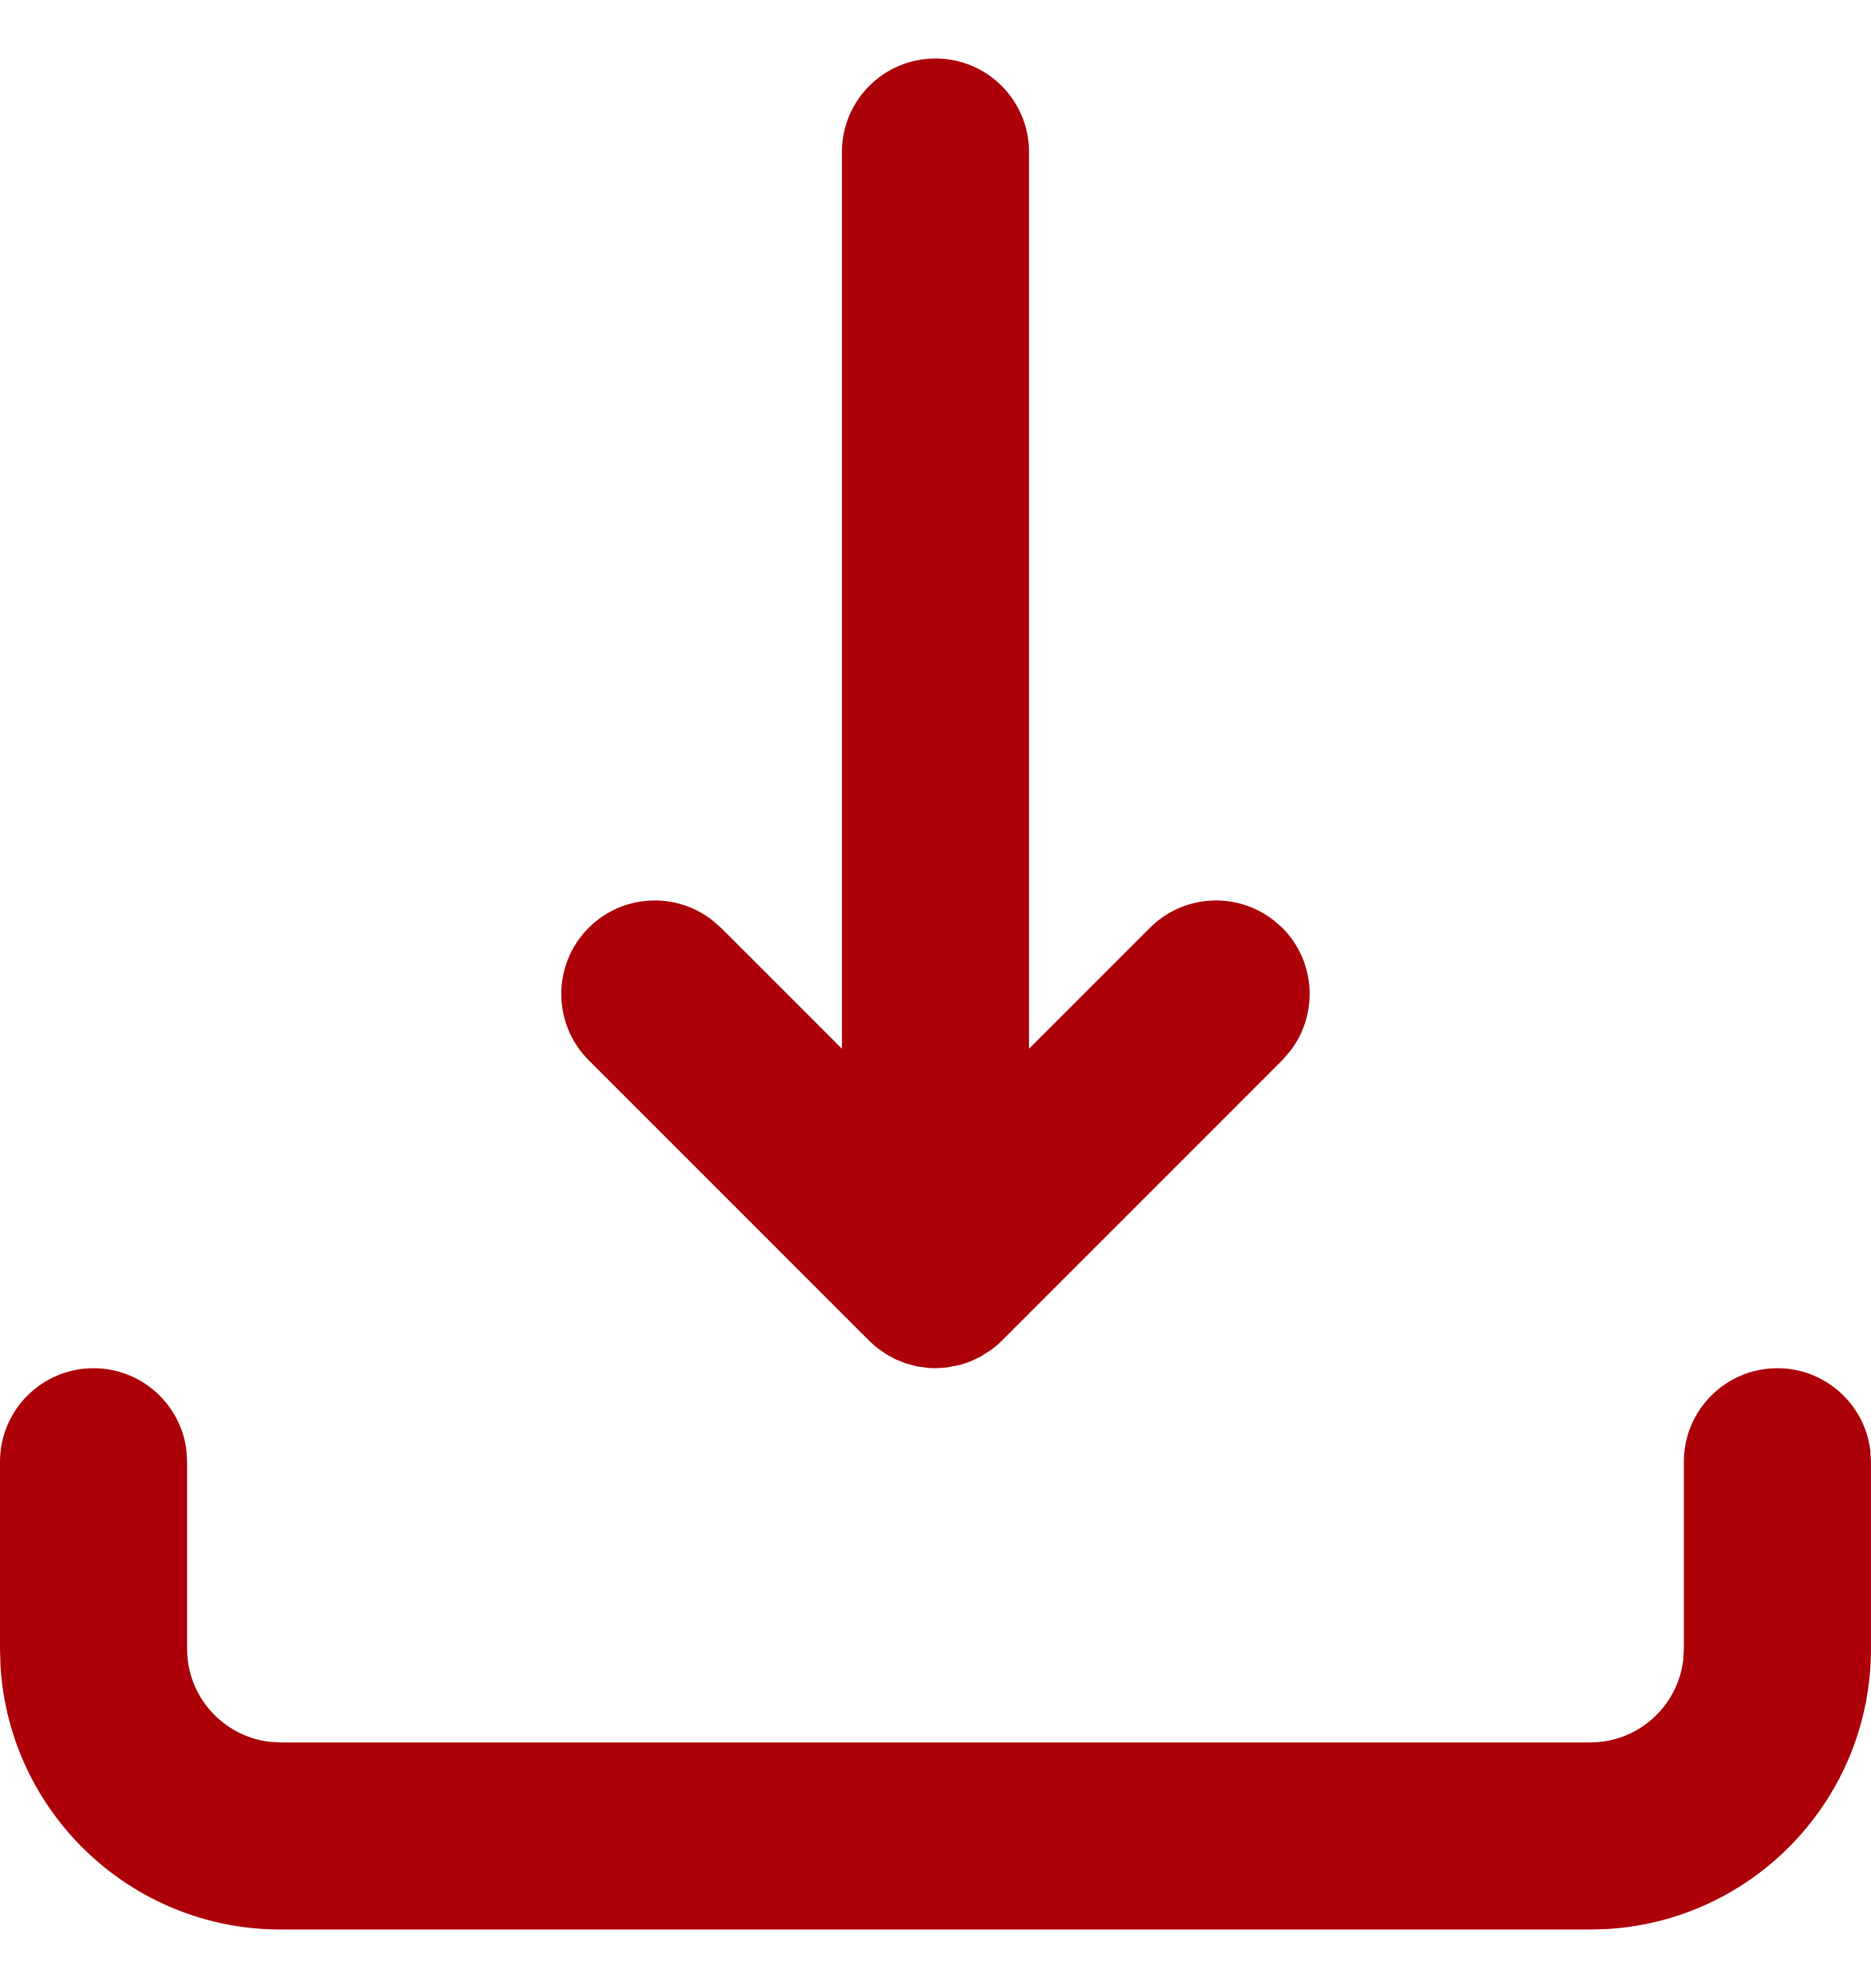
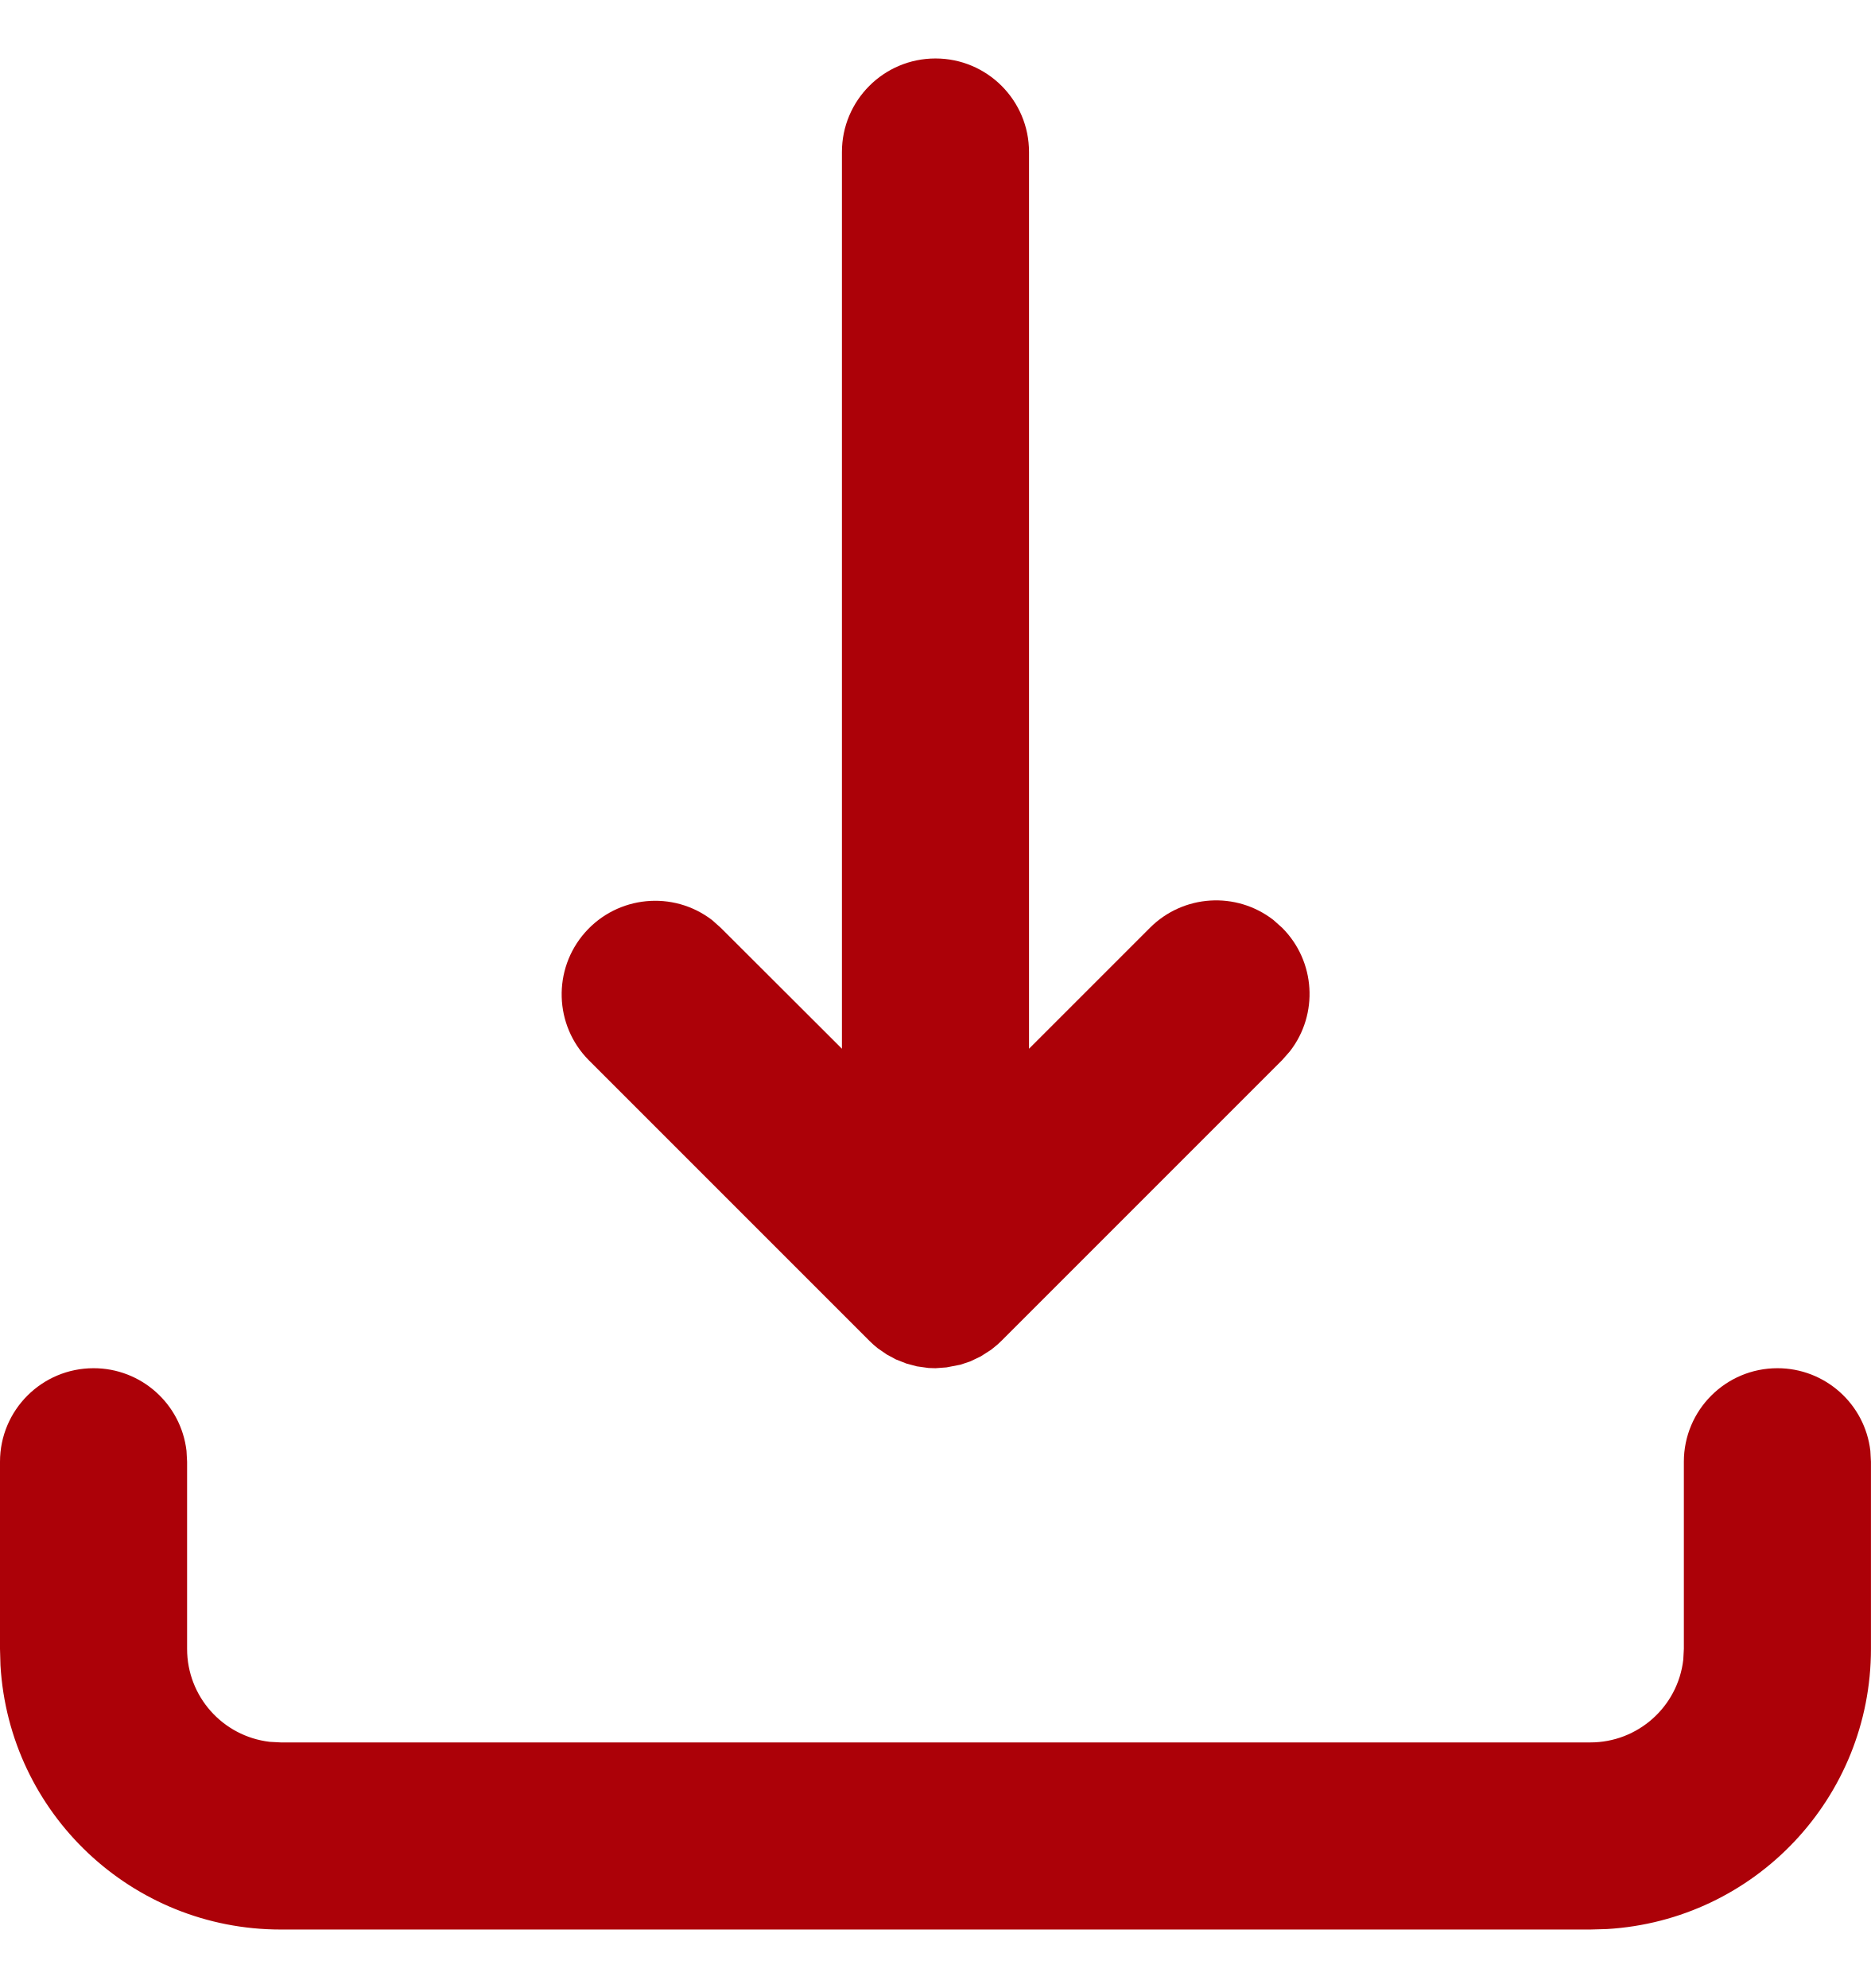
- <svg xmlns="http://www.w3.org/2000/svg" width="16" height="17" viewBox="0 0 16 17" fill="none">
-   <path fill-rule="evenodd" clip-rule="evenodd" d="M15.2 11.7C15.61 11.7 15.948 12.009 15.995 12.407L16 12.5V14.1C16 15.378 15.001 16.423 13.741 16.496L13.6 16.5H2.4C1.122 16.5 0.077 15.501 0.004 14.241L0 14.1V12.5C0 12.058 0.358 11.7 0.8 11.7C1.21 11.7 1.548 12.009 1.595 12.407L1.6 12.5V14.1C1.6 14.51 1.909 14.848 2.307 14.895L2.4 14.9H13.6C14.01 14.9 14.348 14.591 14.395 14.193L14.4 14.1V12.5C14.4 12.058 14.758 11.7 15.2 11.7ZM8 0.5C8.442 0.5 8.8 0.858 8.8 1.3V8.968L9.834 7.934C10.123 7.646 10.576 7.624 10.89 7.868L10.966 7.934C11.254 8.223 11.276 8.676 11.032 8.99L10.966 9.066L8.566 11.466L8.531 11.499L8.476 11.543L8.387 11.6L8.297 11.643L8.213 11.671L8.094 11.694L8 11.7L7.94 11.698L7.839 11.684L7.75 11.66L7.661 11.625L7.583 11.583L7.507 11.53C7.481 11.51 7.457 11.489 7.434 11.466L5.034 9.066C4.722 8.753 4.722 8.247 5.034 7.934C5.323 7.646 5.776 7.624 6.09 7.868L6.166 7.934L7.2 8.968V1.3C7.2 0.858 7.558 0.5 8 0.5Z" fill="#AC0108" />
+ <svg xmlns="http://www.w3.org/2000/svg" width="16" height="17" fill="none">
+   <path fill-rule="evenodd" d="M15.2 11.7a.8.8 0 0 1 .795.707L16 12.5v1.6a2.4 2.4 0 0 1-2.259 2.396l-.141.004H2.4a2.4 2.4 0 0 1-2.396-2.259L0 14.1v-1.6a.8.8 0 0 1 .8-.8.8.8 0 0 1 .795.707l.005.093v1.6a.8.8 0 0 0 .707.795l.093.005h11.2a.8.8 0 0 0 .795-.707l.005-.093v-1.6a.8.8 0 0 1 .8-.8zM8 .5a.8.8 0 0 1 .8.8v7.668l1.034-1.034a.8.8 0 0 1 1.056-.067l.075.067a.8.8 0 0 1 .066 1.056l-.066.075-2.4 2.4-.035.033-.054.044-.089.057-.09.043-.084.028-.119.023L8 11.7l-.06-.002-.1-.014-.089-.024-.089-.035-.078-.042-.077-.053a.8.8 0 0 1-.072-.064l-2.4-2.4A.8.8 0 0 1 6.09 7.868l.075.067L7.2 8.968V1.3A.8.8 0 0 1 8 .5z" fill="#ac0108" />
</svg>
